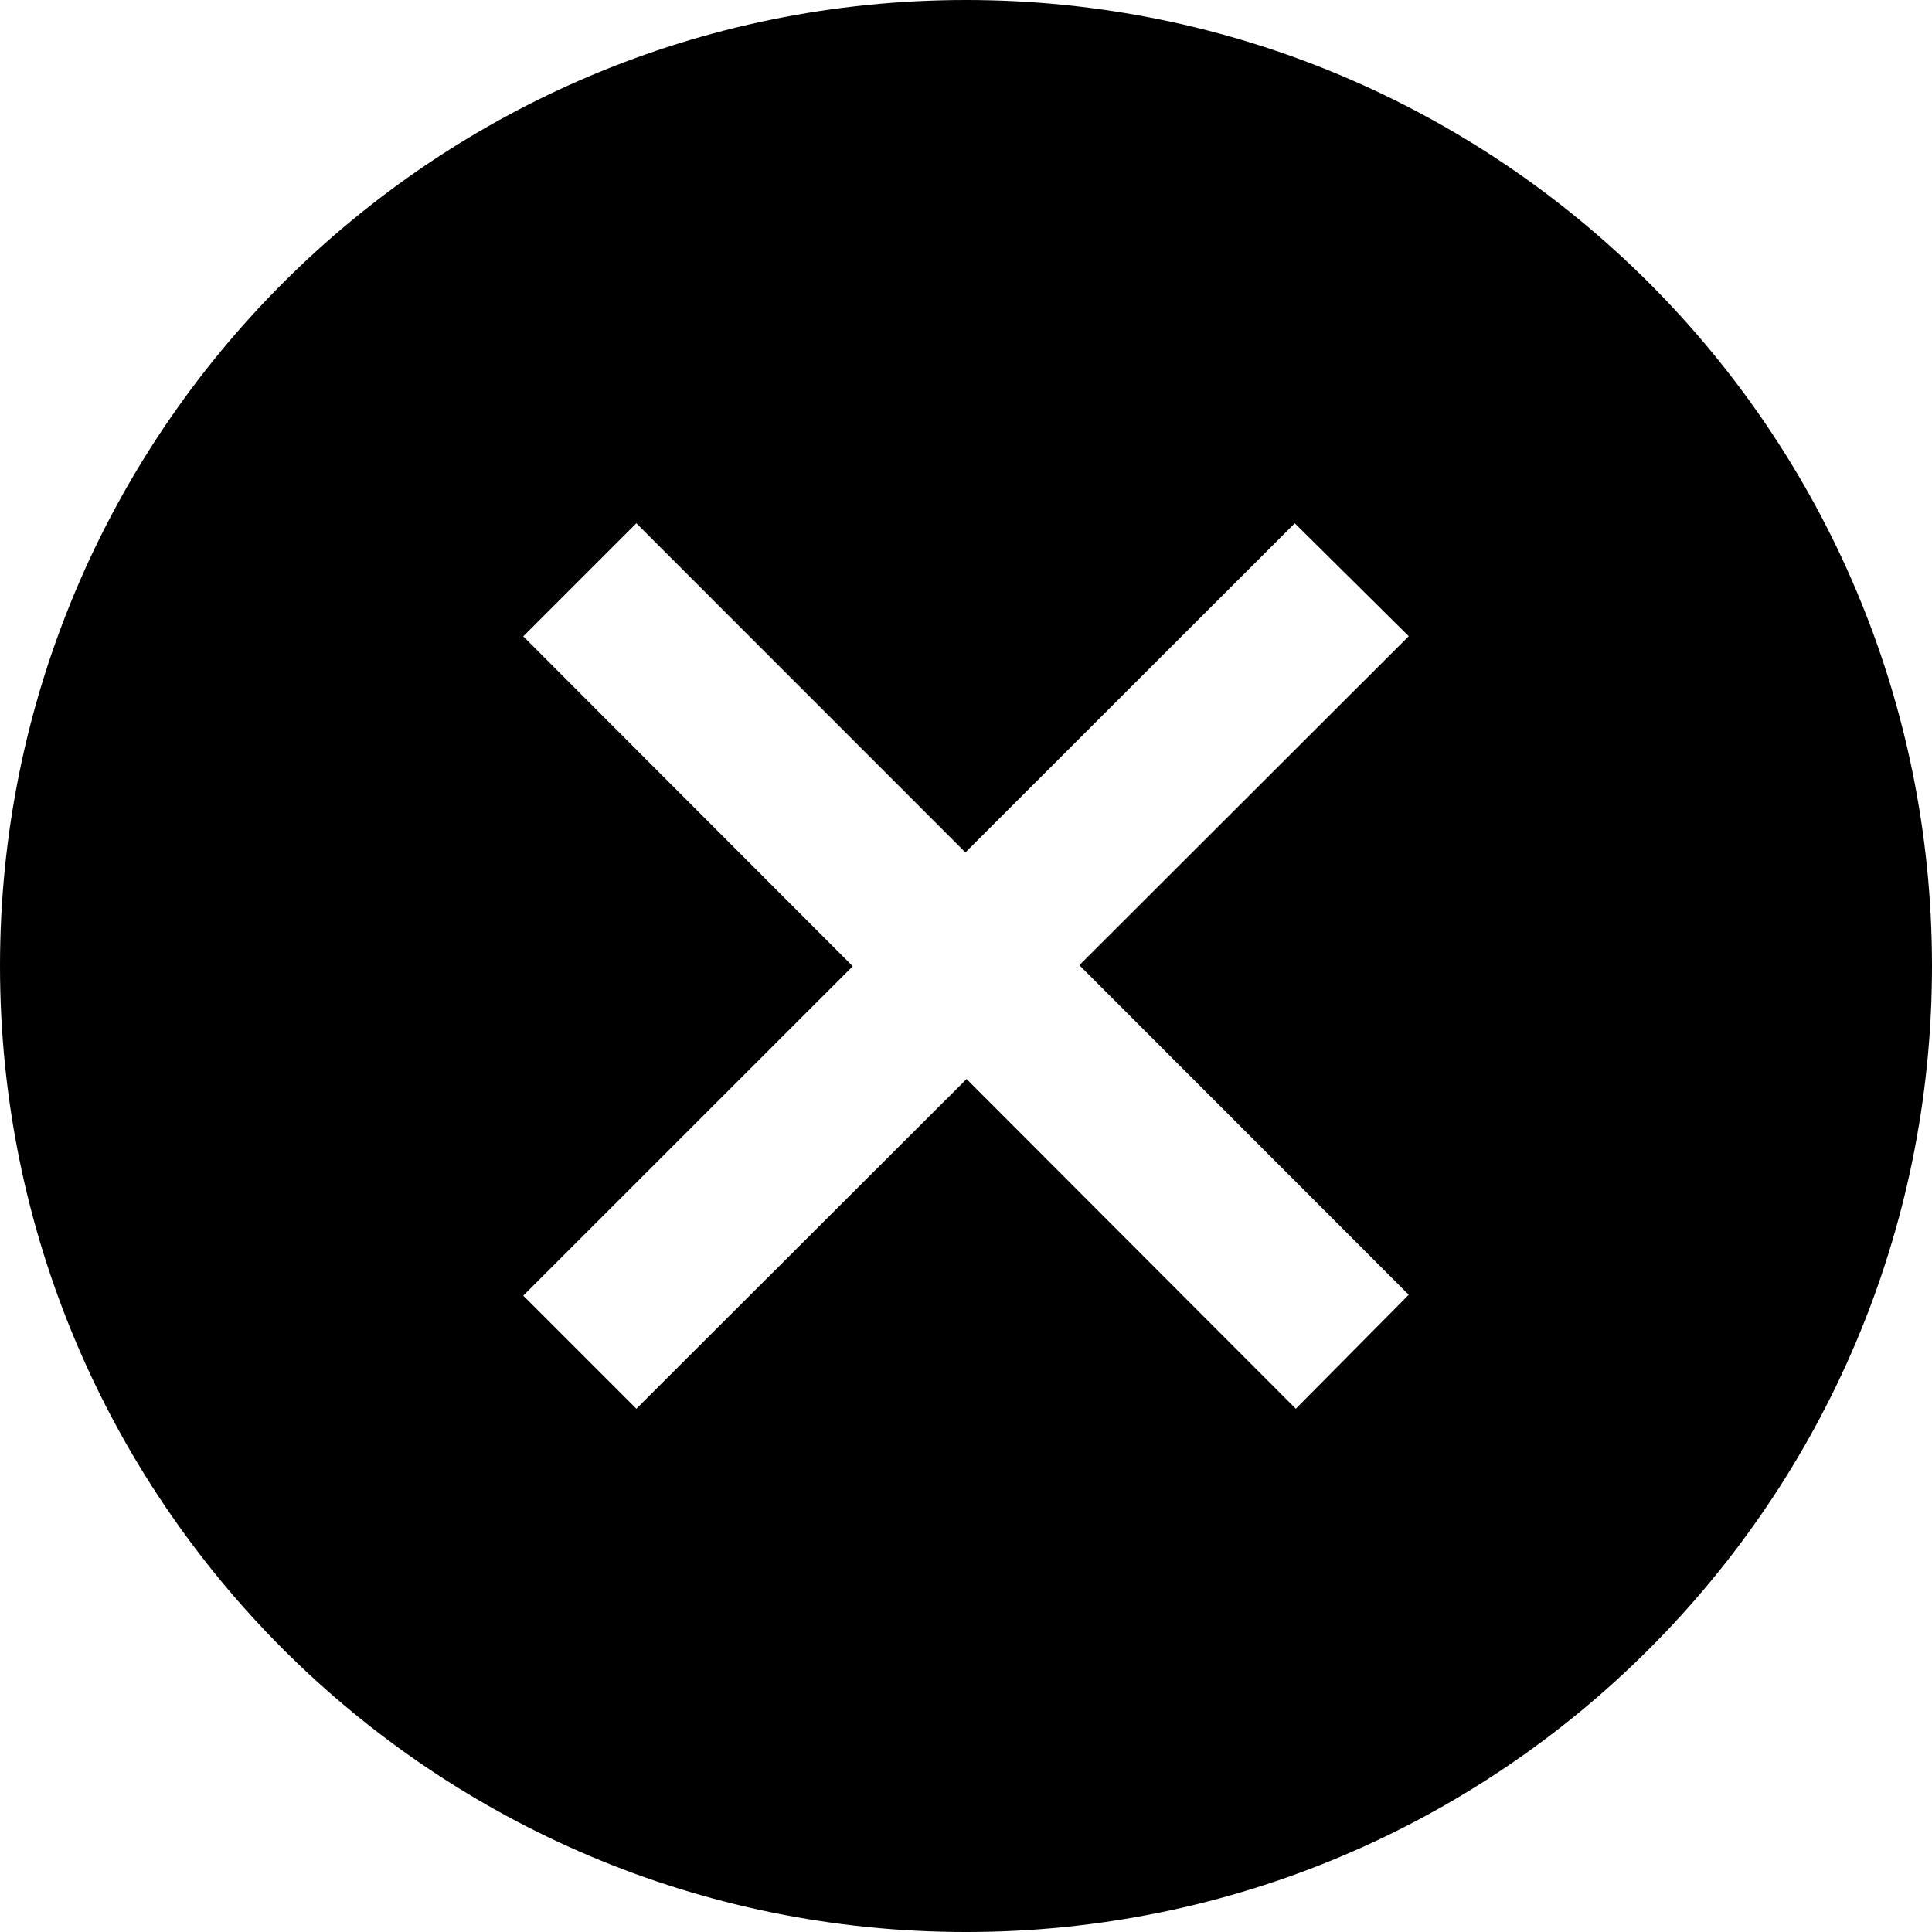
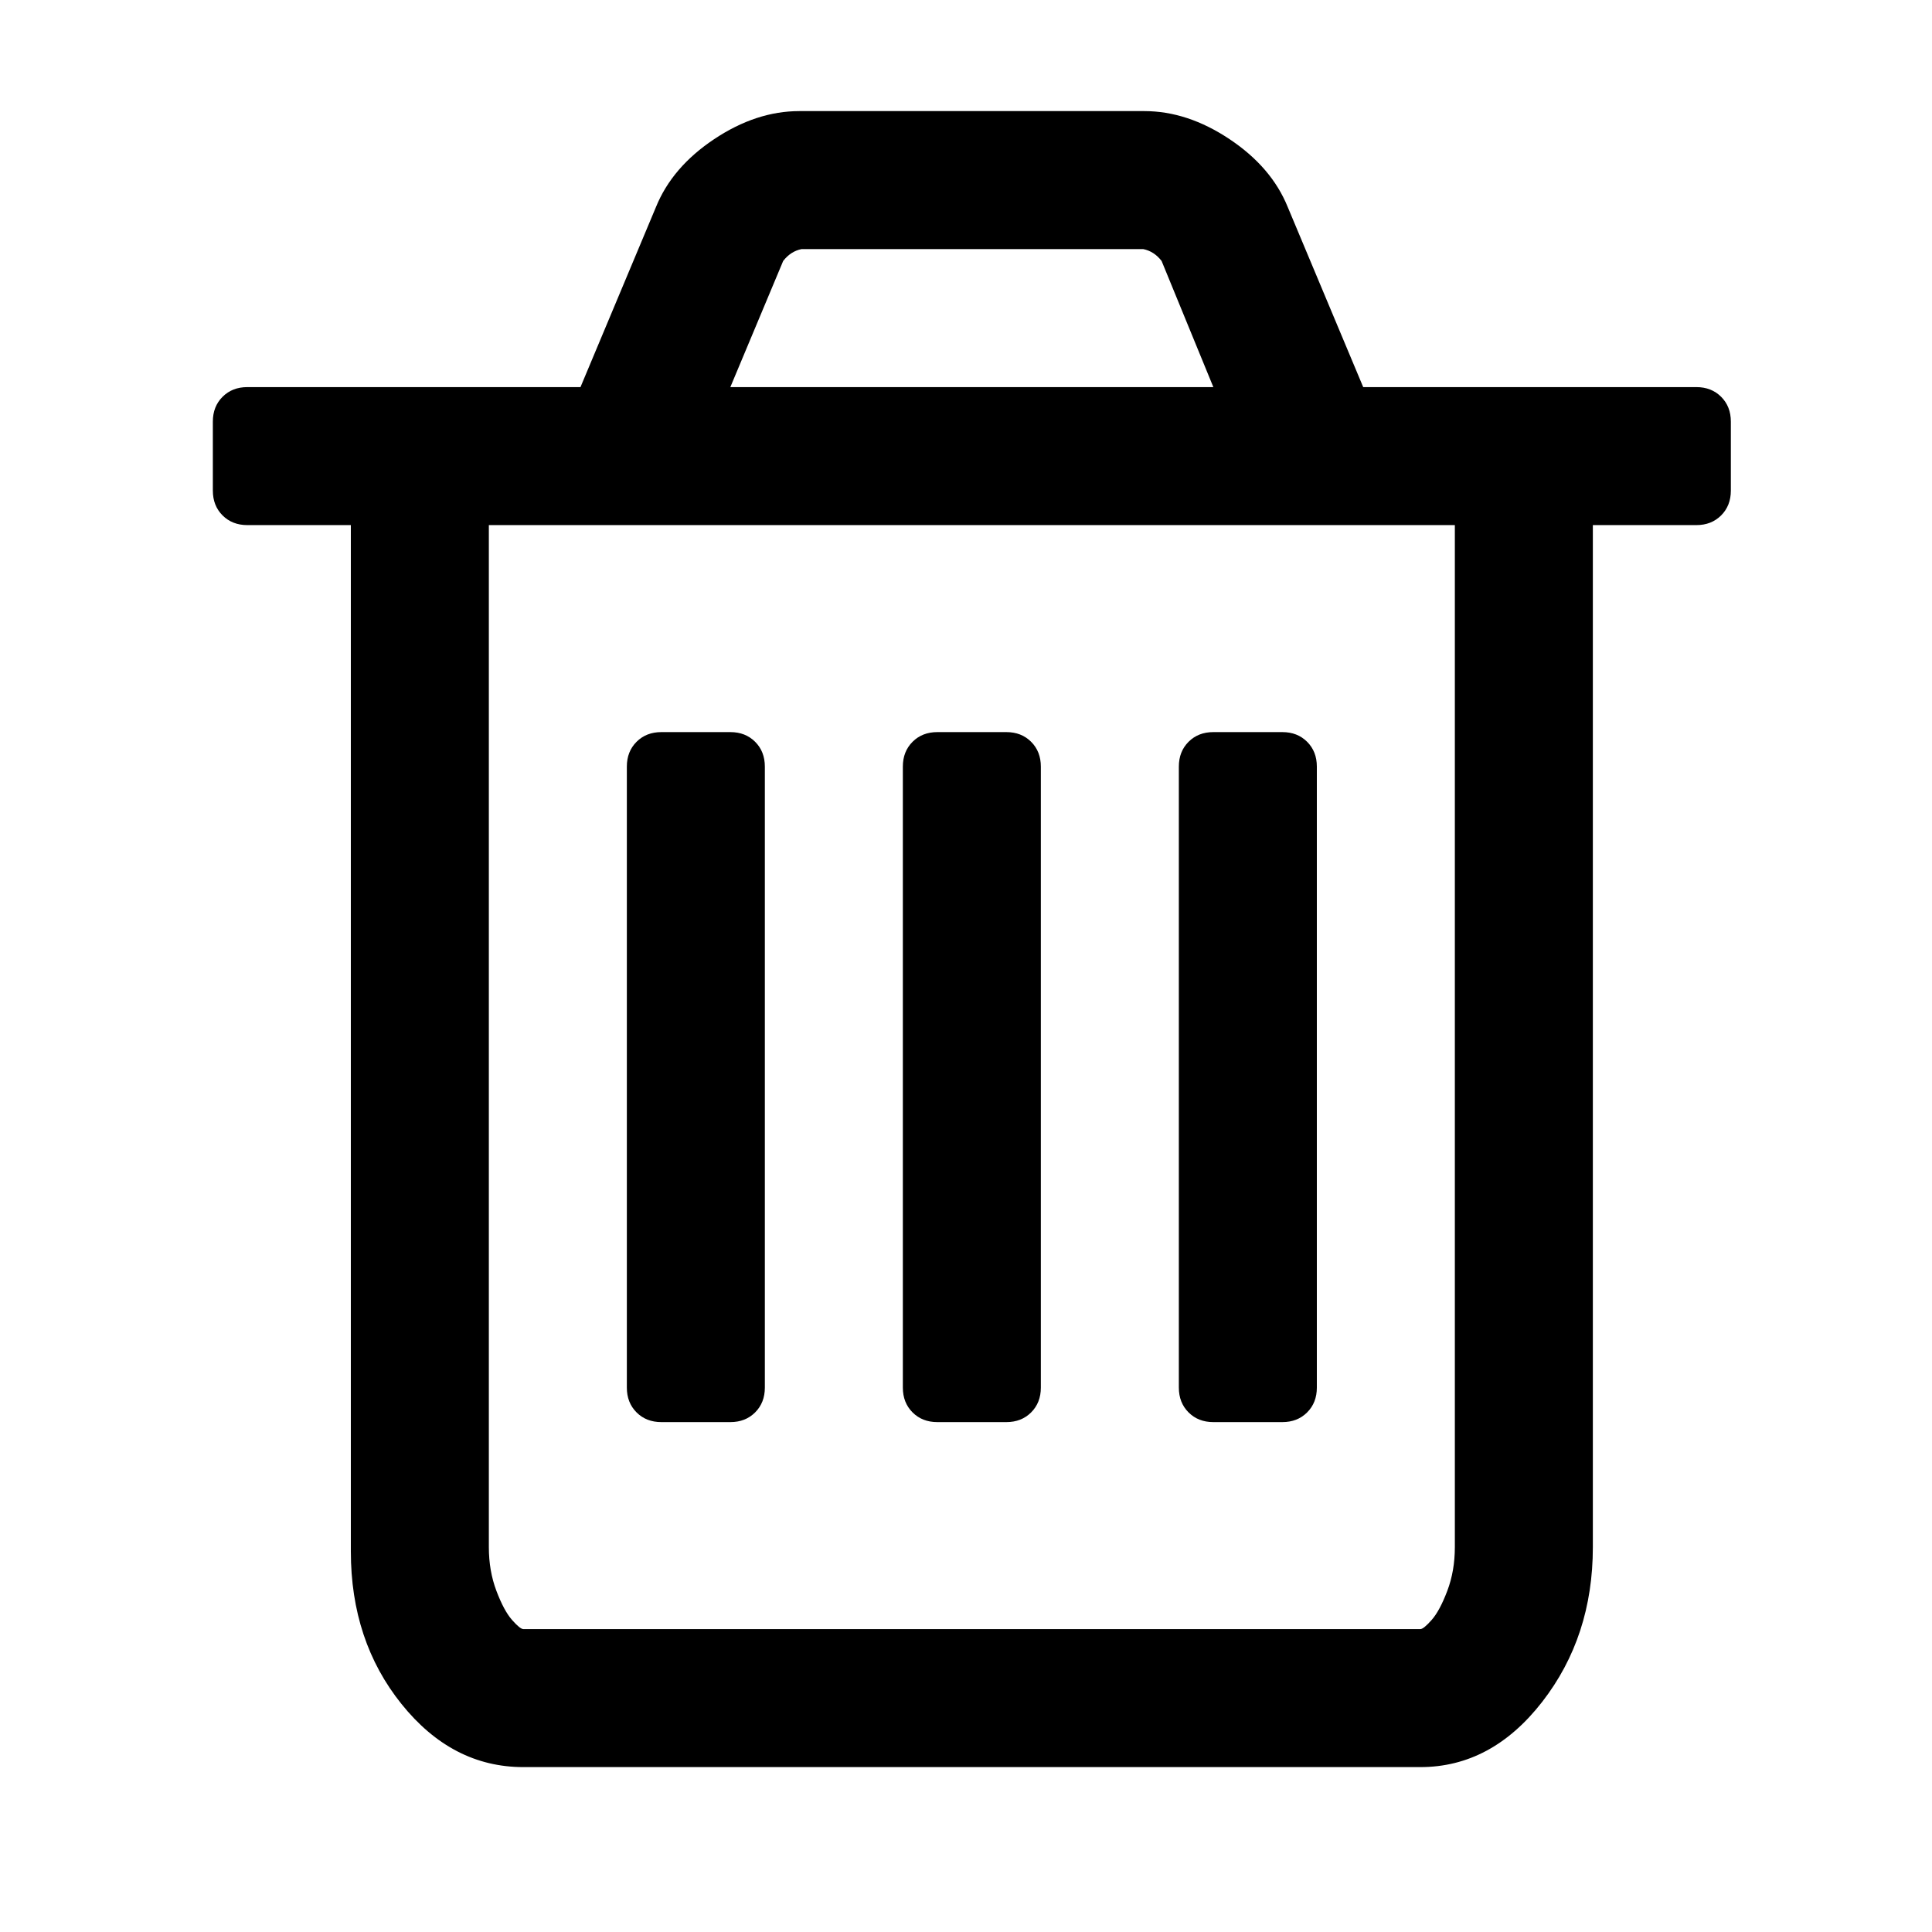
- <svg xmlns="http://www.w3.org/2000/svg" width="24" height="24" viewBox="0 0 24 24">
-   <path d="M12 0c-6.627 0-12 5.373-12 12s5.373 12 12 12 12-5.373 12-12-5.373-12-12-12zm5.5 16.084l-1.403 1.416-4.09-4.096-4.102 4.096-1.405-1.405 4.093-4.092-4.093-4.098 1.405-1.405 4.088 4.089 4.091-4.089 1.416 1.403-4.092 4.087 4.092 4.094z" />
+ <svg xmlns="http://www.w3.org/2000/svg" viewBox="0 -256 1792 1792" id="svg3741" version="1.1" width="100%" height="100%">
+   <defs id="defs3749" />
+   <g transform="matrix(1,0,0,-1,197.4237,1255.051)" id="g3743">
+     <path d="M 512,800 V 224 q 0,-14 -9,-23 -9,-9 -23,-9 h -64 q -14,0 -23,9 -9,9 -9,23 v 576 q 0,14 9,23 9,9 23,9 h 64 q 14,0 23,-9 9,-9 9,-23 z m 256,0 V 224 q 0,-14 -9,-23 -9,-9 -23,-9 h -64 q -14,0 -23,9 -9,9 -9,23 v 576 q 0,14 9,23 9,9 23,9 h 64 q 14,0 23,-9 9,-9 9,-23 z m 256,0 V 224 q 0,-14 -9,-23 -9,-9 -23,-9 h -64 q -14,0 -23,9 -9,9 -9,23 v 576 q 0,14 9,23 9,9 23,9 h 64 q 14,0 23,-9 9,-9 9,-23 z M 1152,76 v 948 H 256 V 76 Q 256,54 263,35.5 270,17 277.5,8.5 285,0 288,0 h 832 q 3,0 10.5,8.5 7.5,8.5 14.5,27 7,18.5 7,40.5 z M 480,1152 h 448 l -48,117 q -7,9 -17,11 H 546 q -10,-2 -17,-11 z m 928,-32 v -64 q 0,-14 -9,-23 -9,-9 -23,-9 h -96 V 76 q 0,-83 -47,-143.5 -47,-60.5 -113,-60.5 H 288 q -66,0 -113,58.5 Q 128,-11 128,72 v 952 H 32 q -14,0 -23,9 -9,9 -9,23 v 64 q 0,14 9,23 9,9 23,9 h 309 l 70,167 q 15,37 54,63 39,26 79,26 h 320 q 40,0 79,-26 39,-26 54,-63 l 70,-167 h 309 q 14,0 23,-9 9,-9 9,-23 z" id="path3745" style="fill:currentColor" />
+   </g>
</svg>
